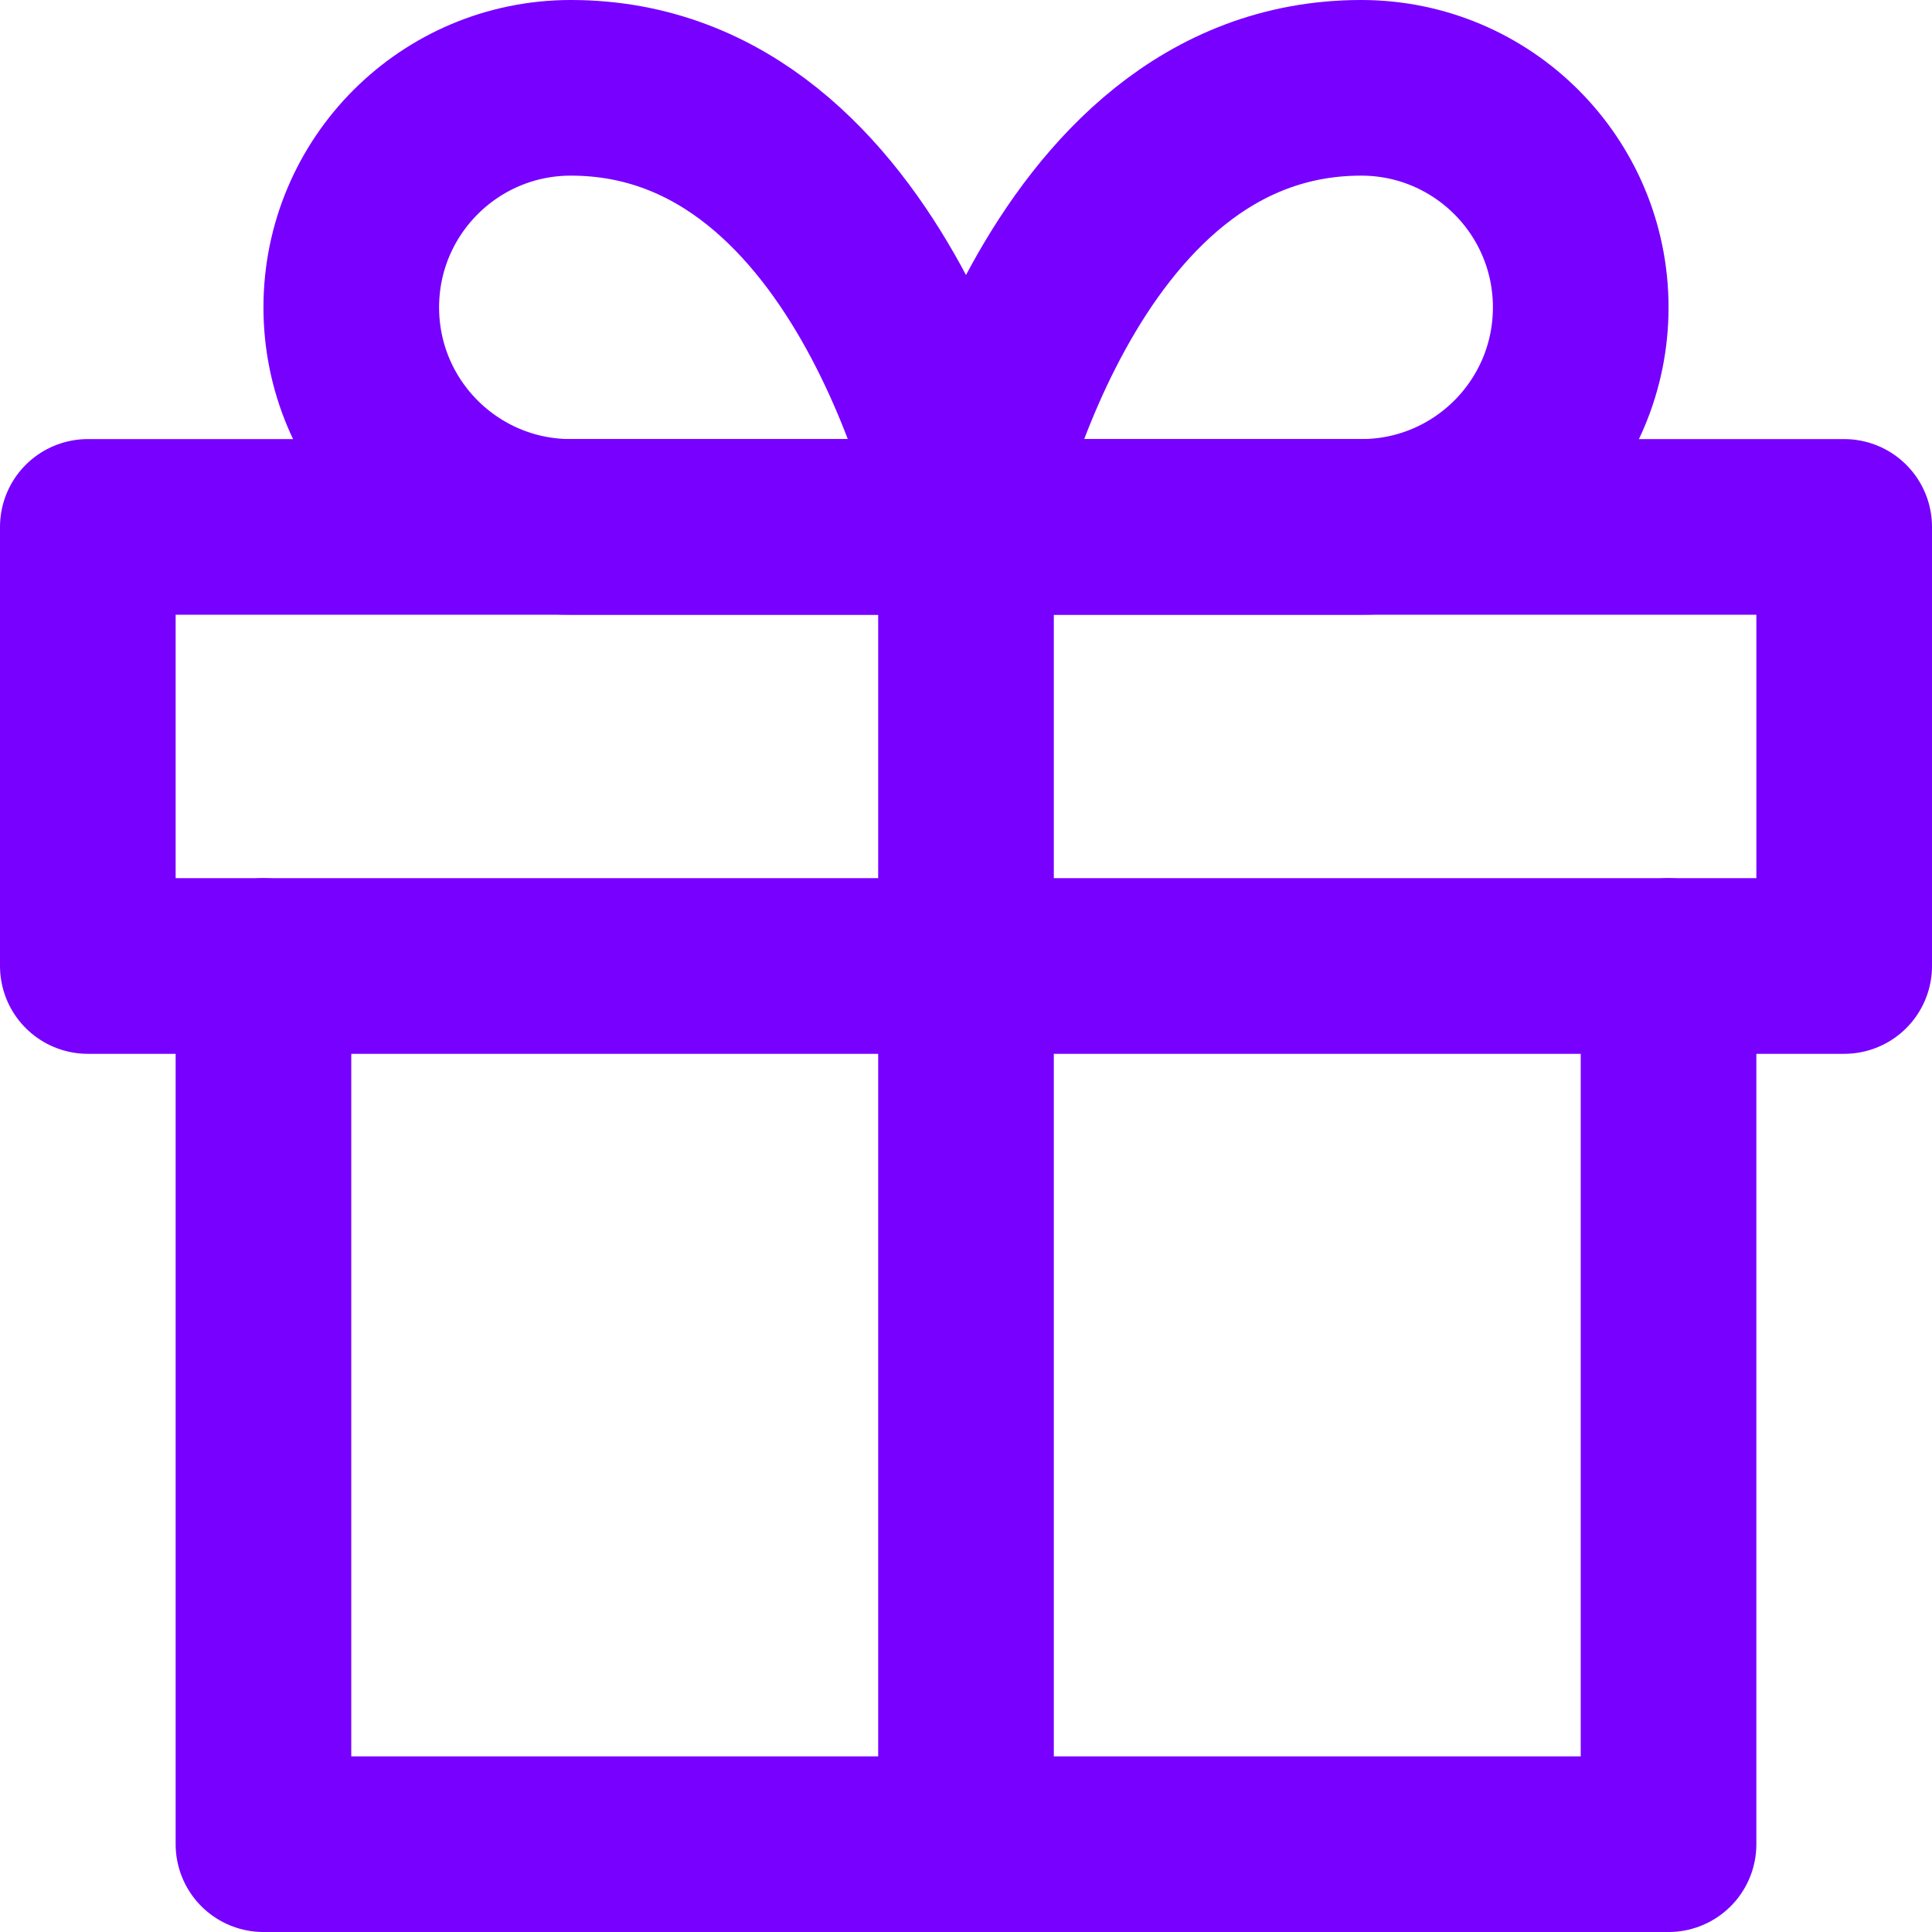
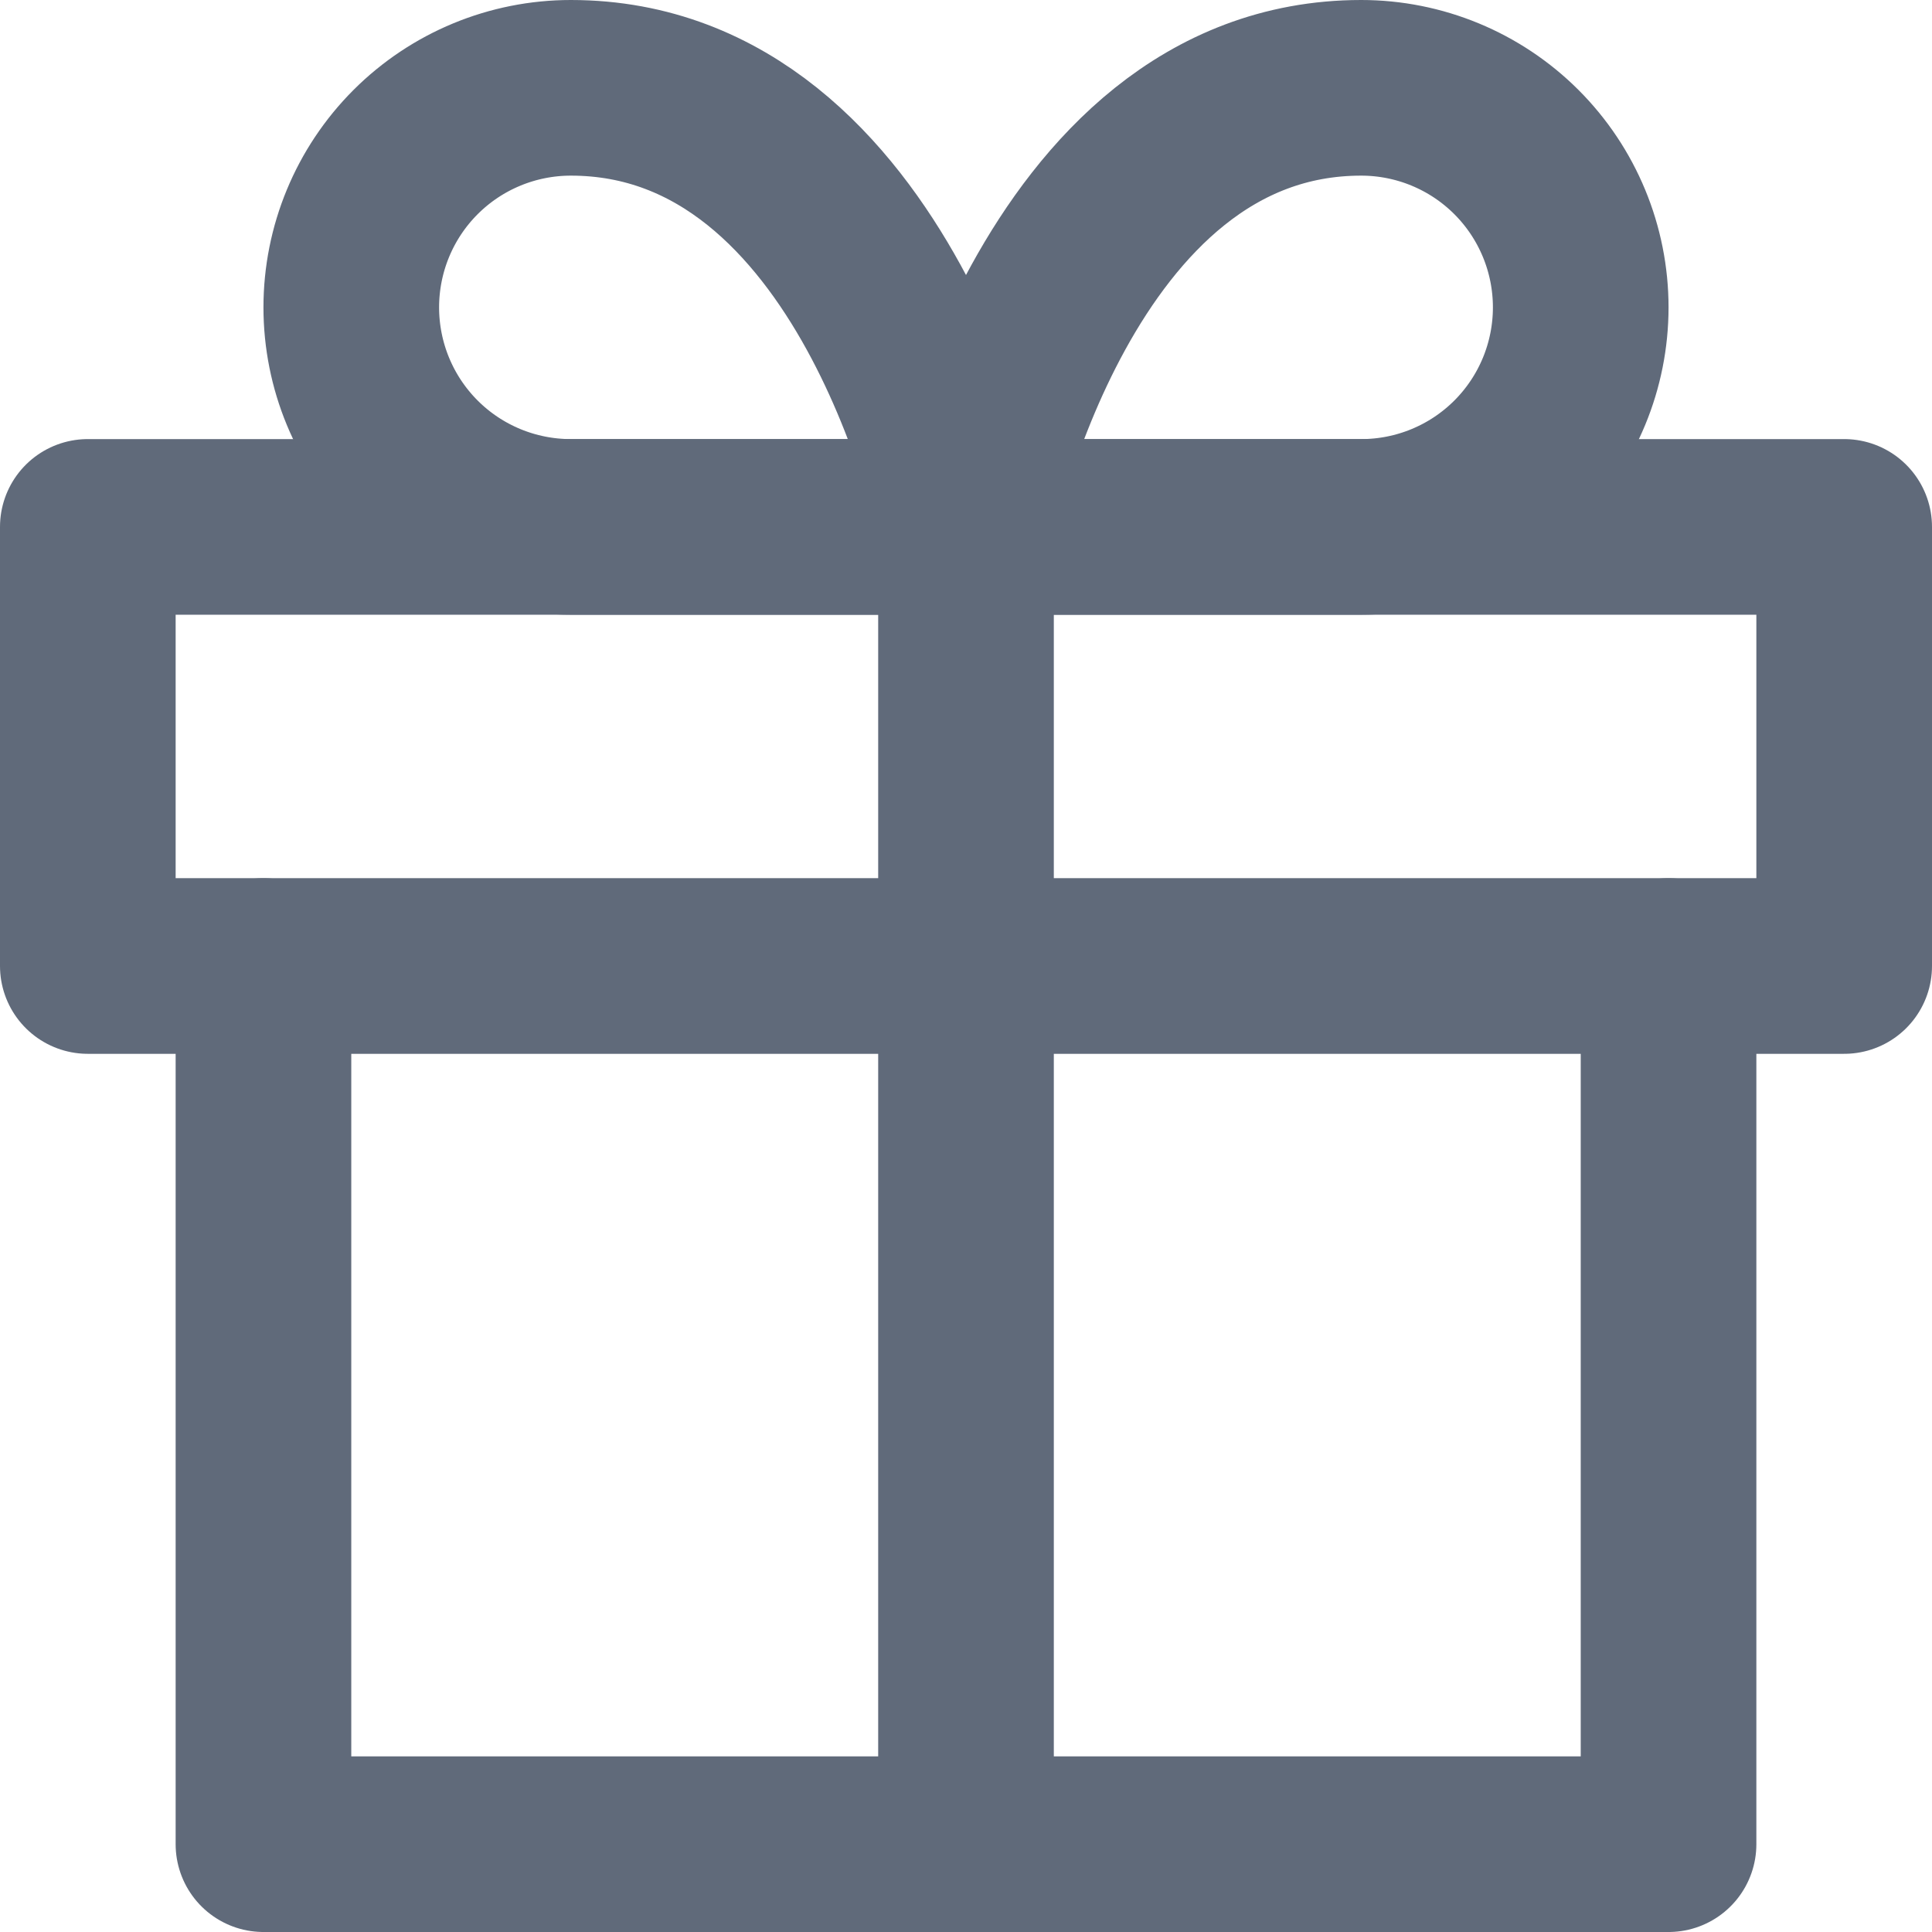
- <svg xmlns="http://www.w3.org/2000/svg" width="22" height="22" viewBox="0 0 22 22">
-   <g id="gift_3_" data-name="gift (3)" transform="translate(-1 -1)">
-     <path id="Path_32991" data-name="Path 32991" d="M20,12V22H4V12" fill="none" stroke="#70f" stroke-linecap="round" stroke-linejoin="round" stroke-width="2" />
-     <rect id="Rectangle_1909" data-name="Rectangle 1909" width="20" height="5" transform="translate(2 7)" fill="none" stroke="#70f" stroke-linecap="round" stroke-linejoin="round" stroke-width="2" />
-     <line id="Line_699" data-name="Line 699" y1="15" transform="translate(12 7)" fill="none" stroke="#70f" stroke-linecap="round" stroke-linejoin="round" stroke-width="2" />
-     <path id="Path_32992" data-name="Path 32992" d="M12,7H7.5a2.5,2.5,0,0,1,0-5C11,2,12,7,12,7Z" fill="none" stroke="#70f" stroke-linecap="round" stroke-linejoin="round" stroke-width="2" />
-     <path id="Path_32993" data-name="Path 32993" d="M12,7h4.5a2.5,2.5,0,0,0,0-5C13,2,12,7,12,7Z" fill="none" stroke="#70f" stroke-linecap="round" stroke-linejoin="round" stroke-width="2" />
-   </g>
+ <svg xmlns="http://www.w3.org/2000/svg" width="22" height="22" viewBox="0 0 22 22" fill="none">
+   <path d="M19 11V21H3V11" stroke="#606A7A" stroke-width="2" stroke-linecap="round" stroke-linejoin="round" />
+   <path d="M21 6H1V11H21V6Z" stroke="#606A7A" stroke-width="2" stroke-linecap="round" stroke-linejoin="round" />
+   <path d="M11 21V6" stroke="#606A7A" stroke-width="2" stroke-linecap="round" stroke-linejoin="round" />
+   <path d="M11 6H6.5C5.837 6 5.201 5.737 4.732 5.268C4.263 4.799 4 4.163 4 3.5C4 2.837 4.263 2.201 4.732 1.732C5.201 1.263 5.837 1 6.5 1C10 1 11 6 11 6Z" stroke="#606A7A" stroke-width="2" stroke-linecap="round" stroke-linejoin="round" />
+   <path d="M11 6H15.5C16.163 6 16.799 5.737 17.268 5.268C17.737 4.799 18 4.163 18 3.5C18 2.837 17.737 2.201 17.268 1.732C16.799 1.263 16.163 1 15.5 1C12 1 11 6 11 6Z" stroke="#606A7A" stroke-width="2" stroke-linecap="round" stroke-linejoin="round" />
</svg>
